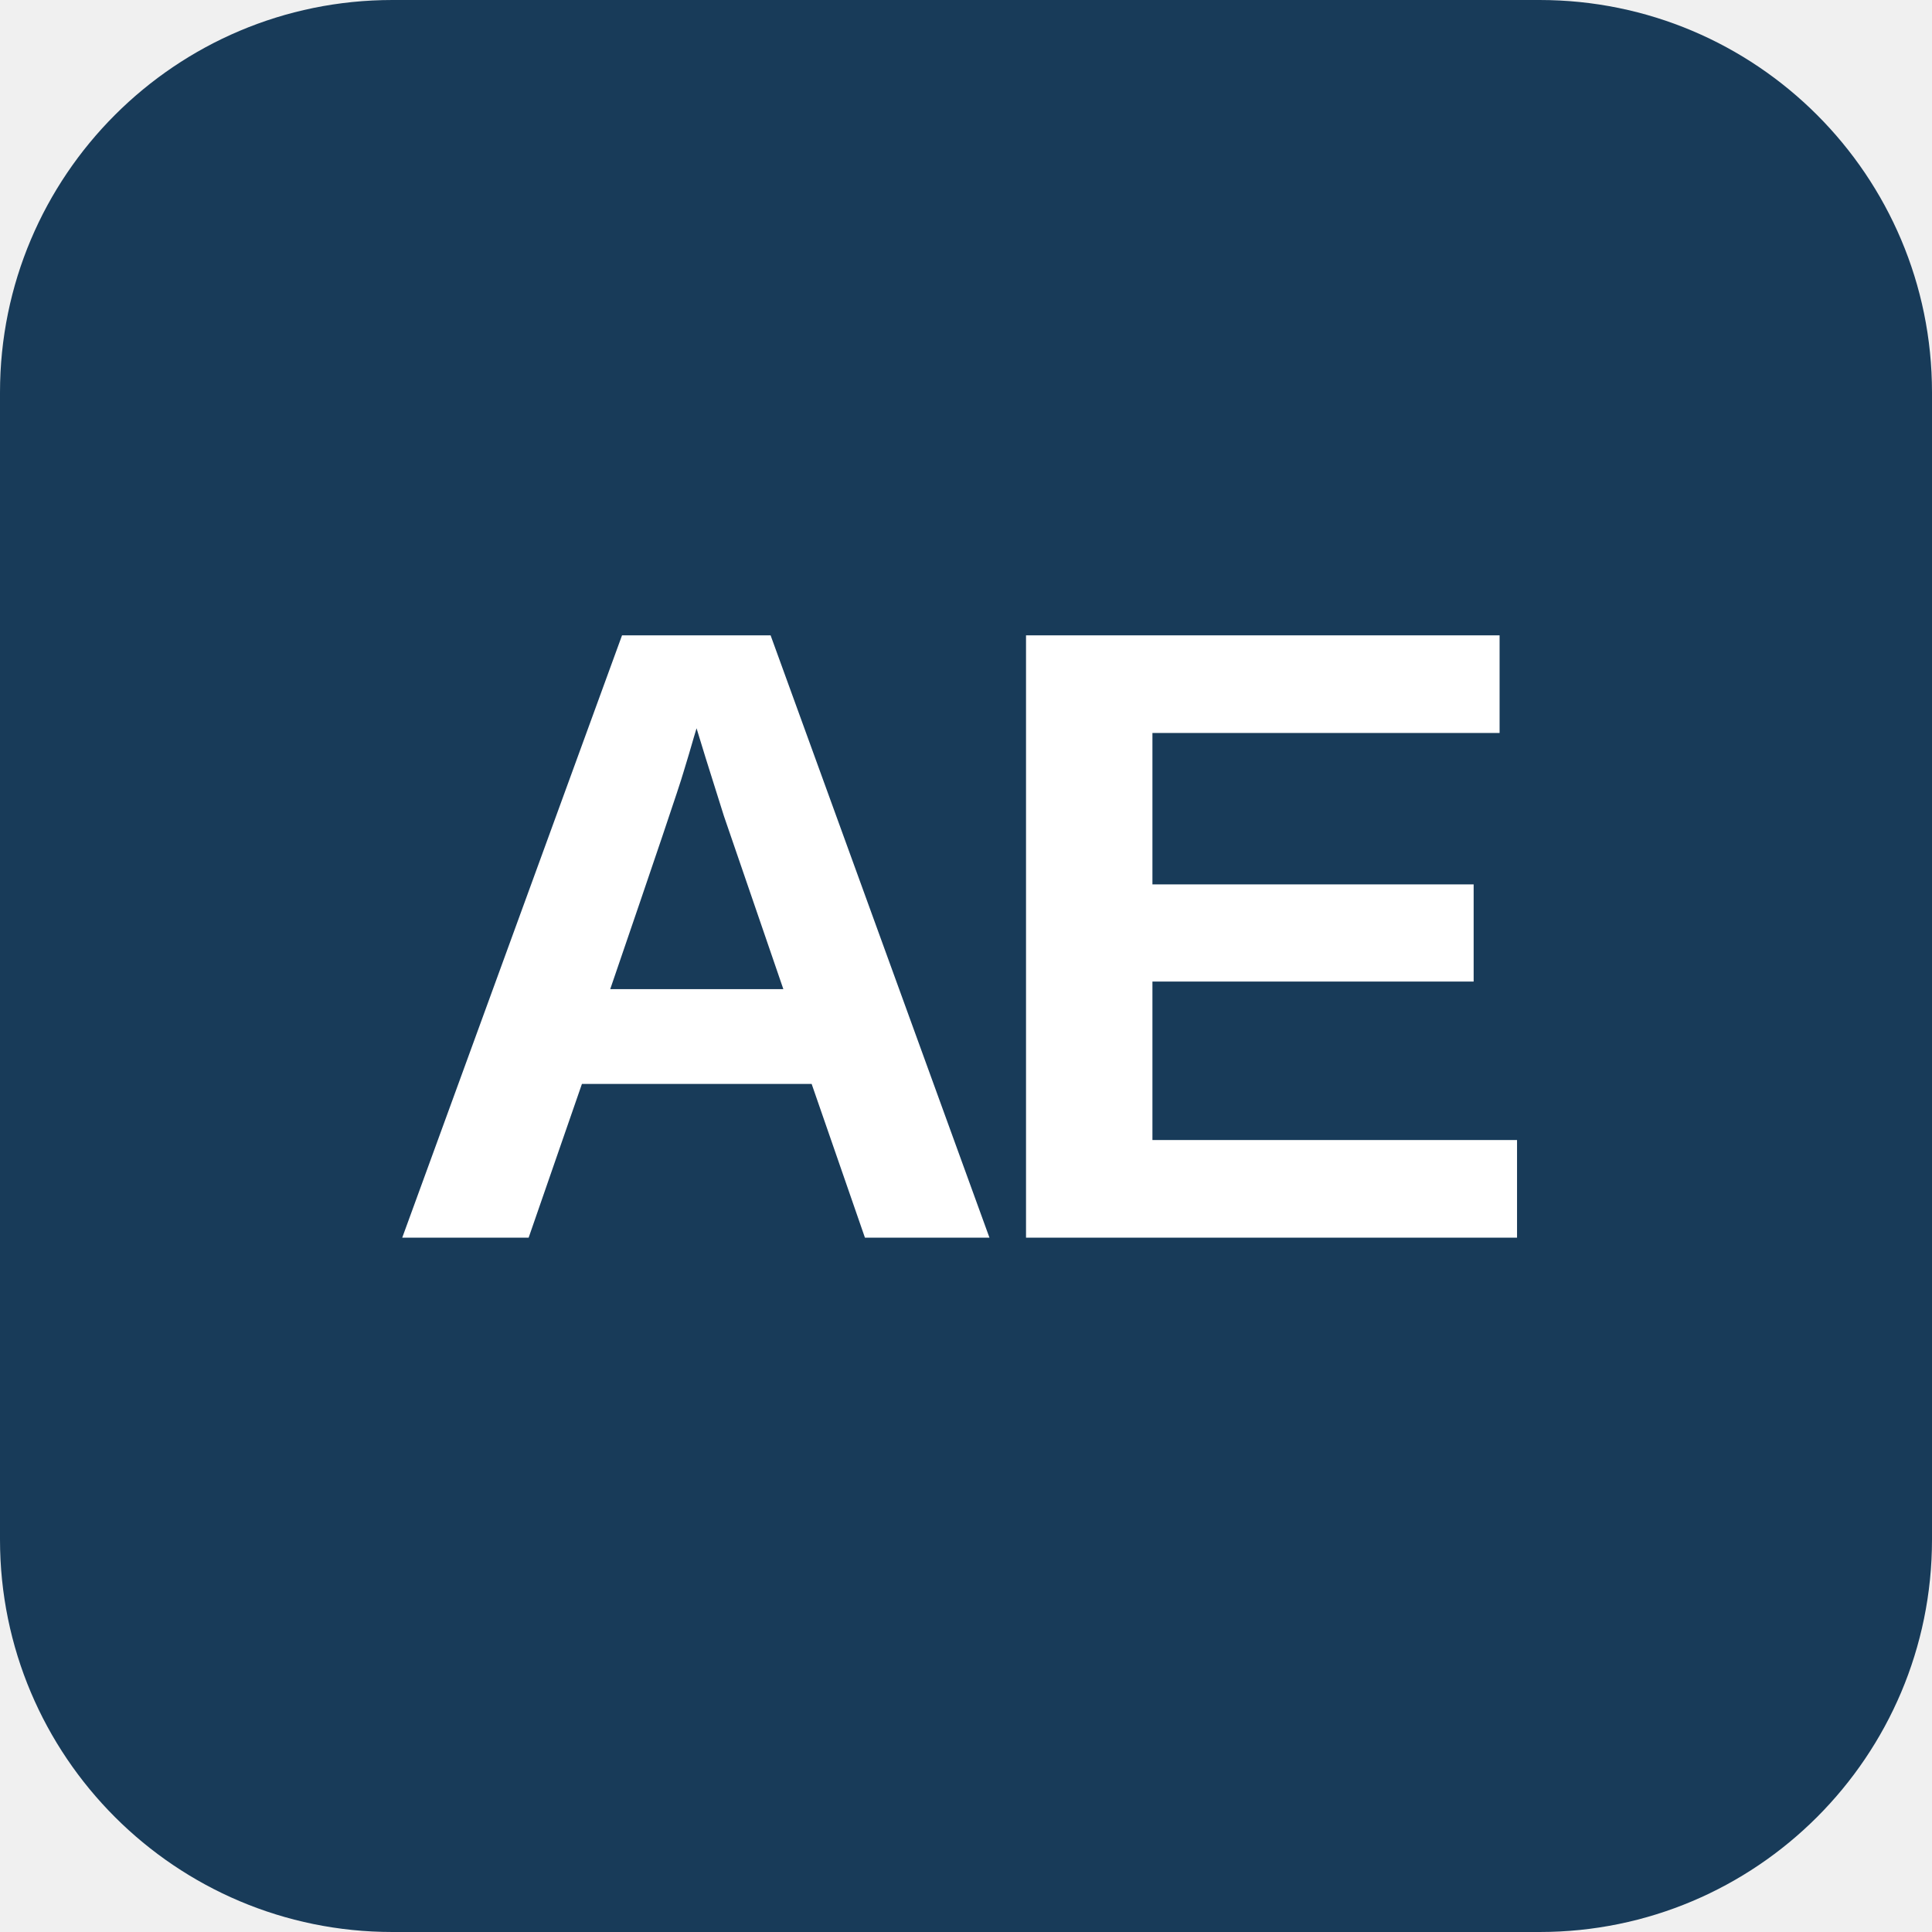
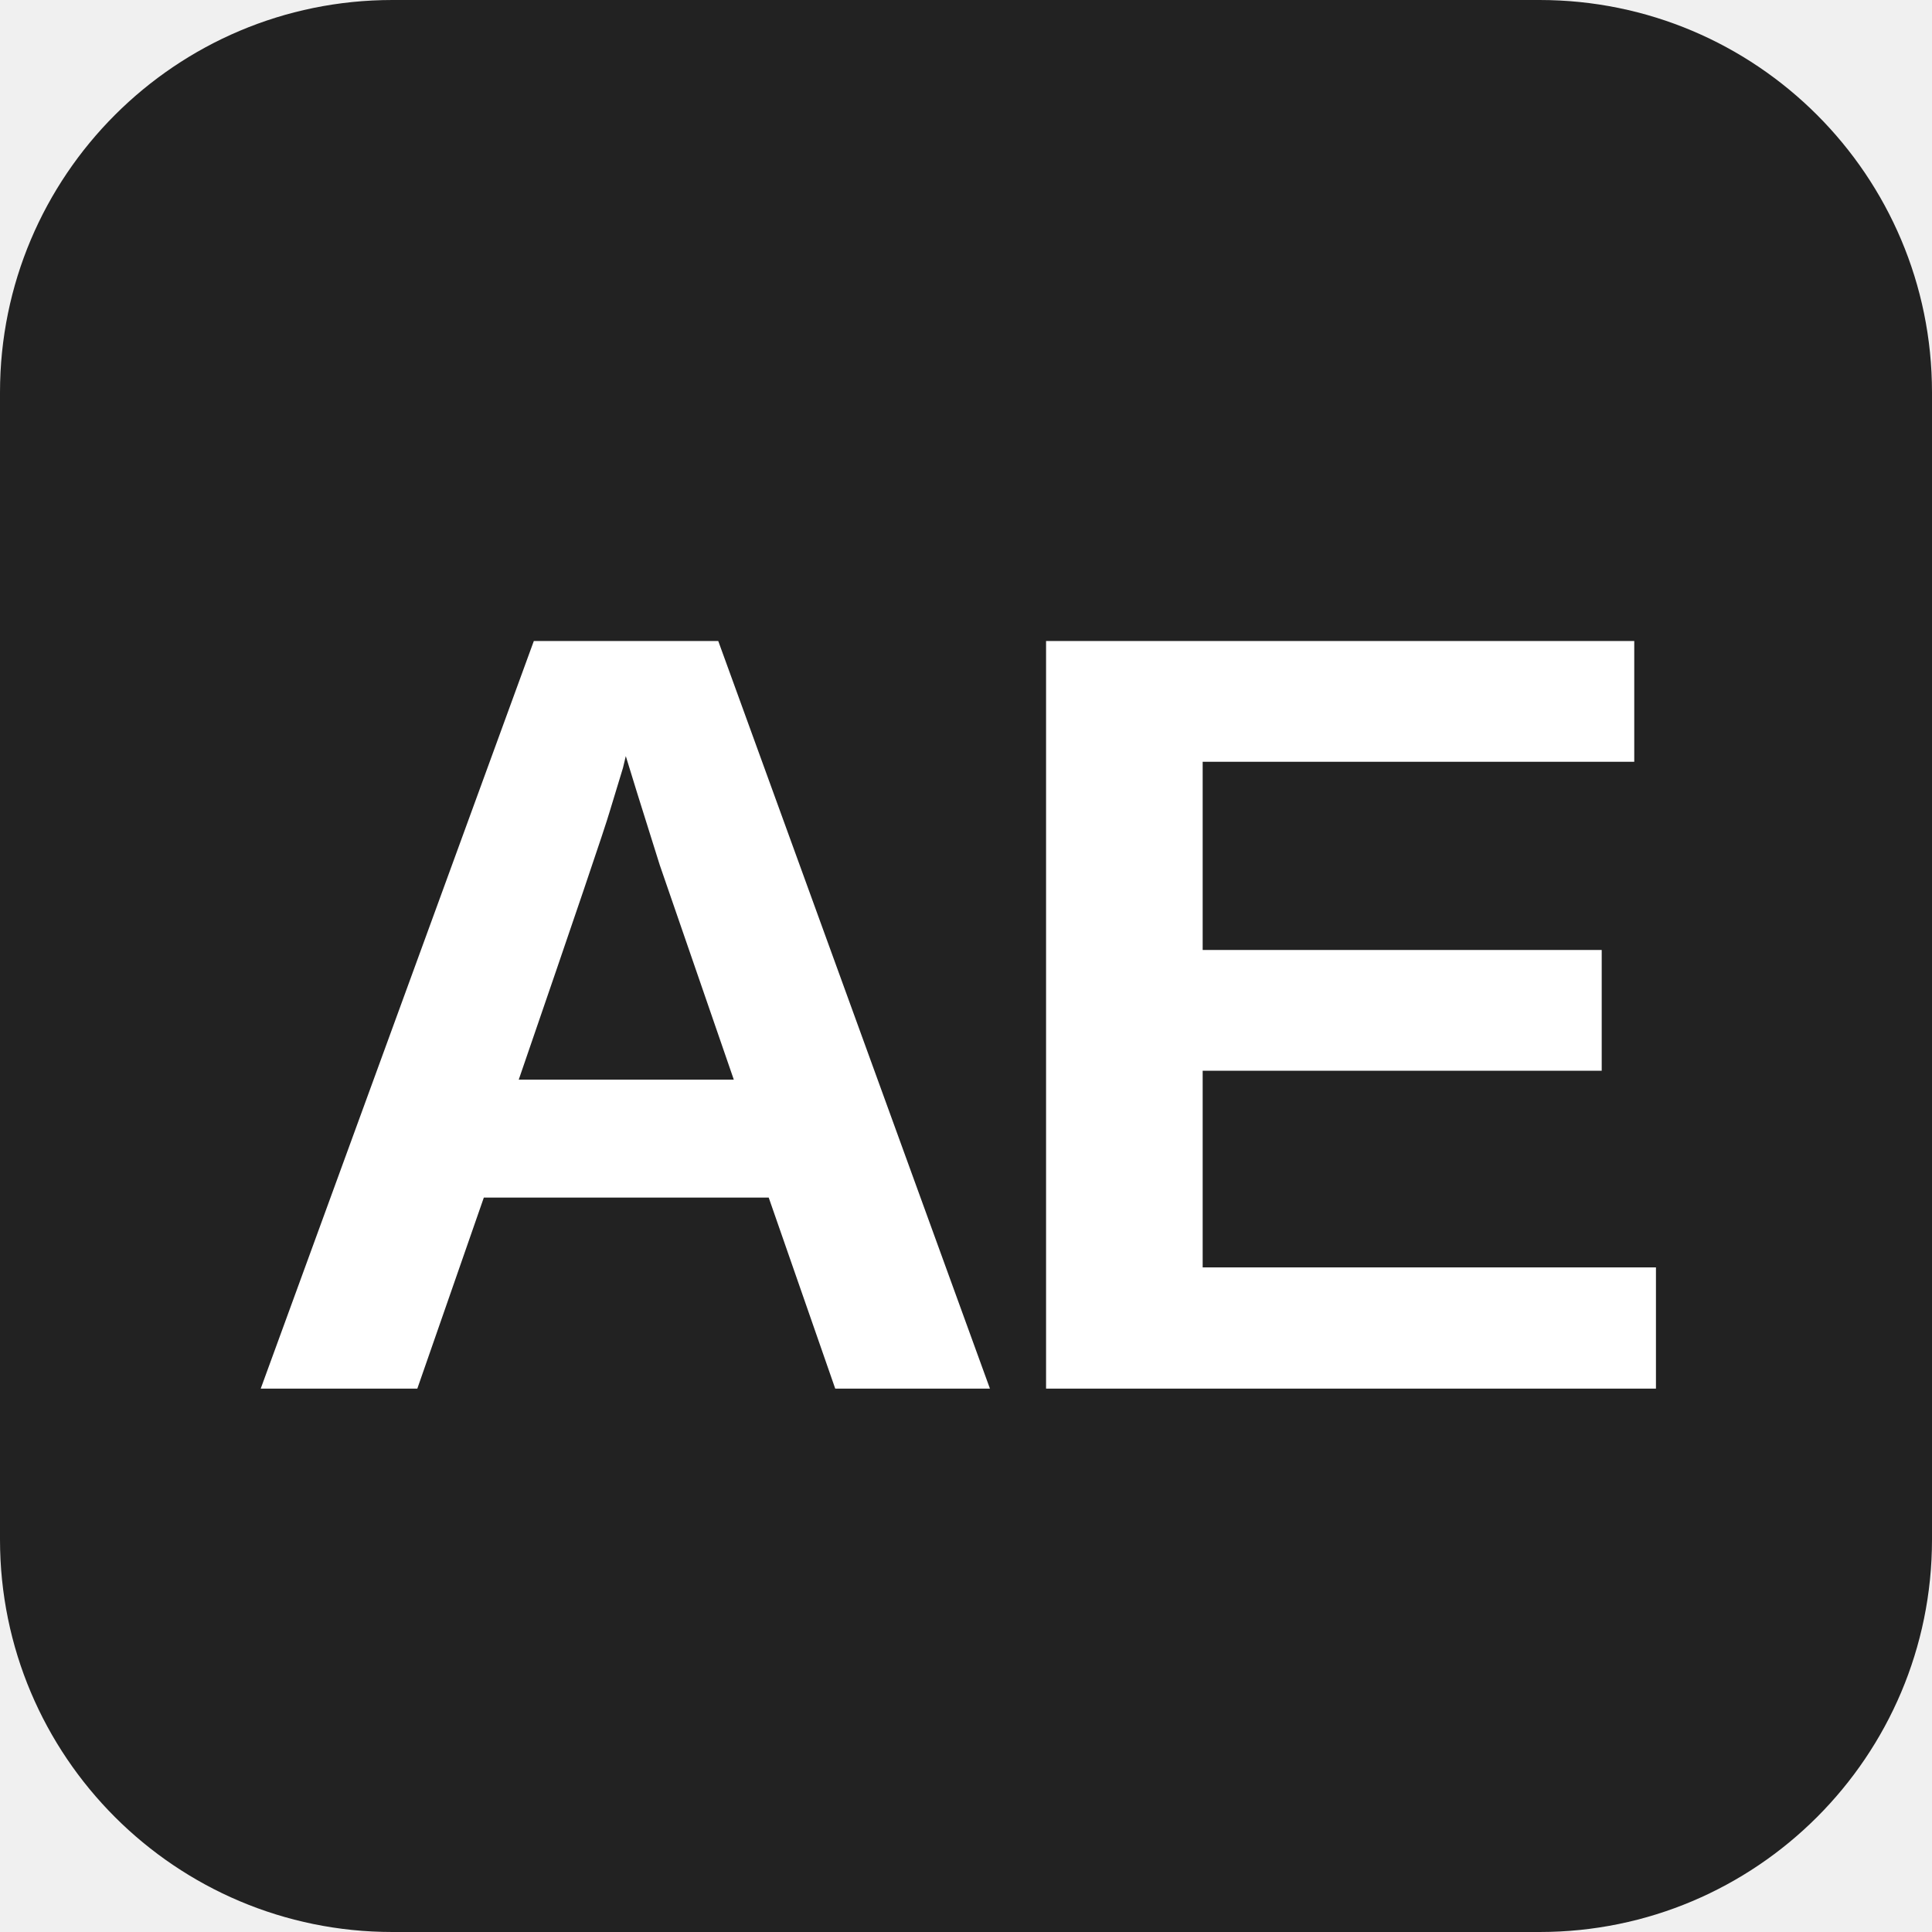
<svg xmlns="http://www.w3.org/2000/svg" viewBox="0 0 64 64" role="img" aria-label="AE">
-   <rect width="64" height="64" rx="13" fill="#183b59" />
-   <text x="32" y="41" fill="#ffffff" font-family="Arial, Helvetica, sans-serif" font-size="29" font-weight="700" letter-spacing="-1.5" text-anchor="middle">AE</text>
+   <rect width="64" height="64" rx="13" fill="#222222" />
+   <text x="32" y="46" fill="#ffffff" font-family="Arial, Helvetica, sans-serif" font-size="36" font-weight="700" letter-spacing="-1.5" text-anchor="middle">AE</text>
</svg>
